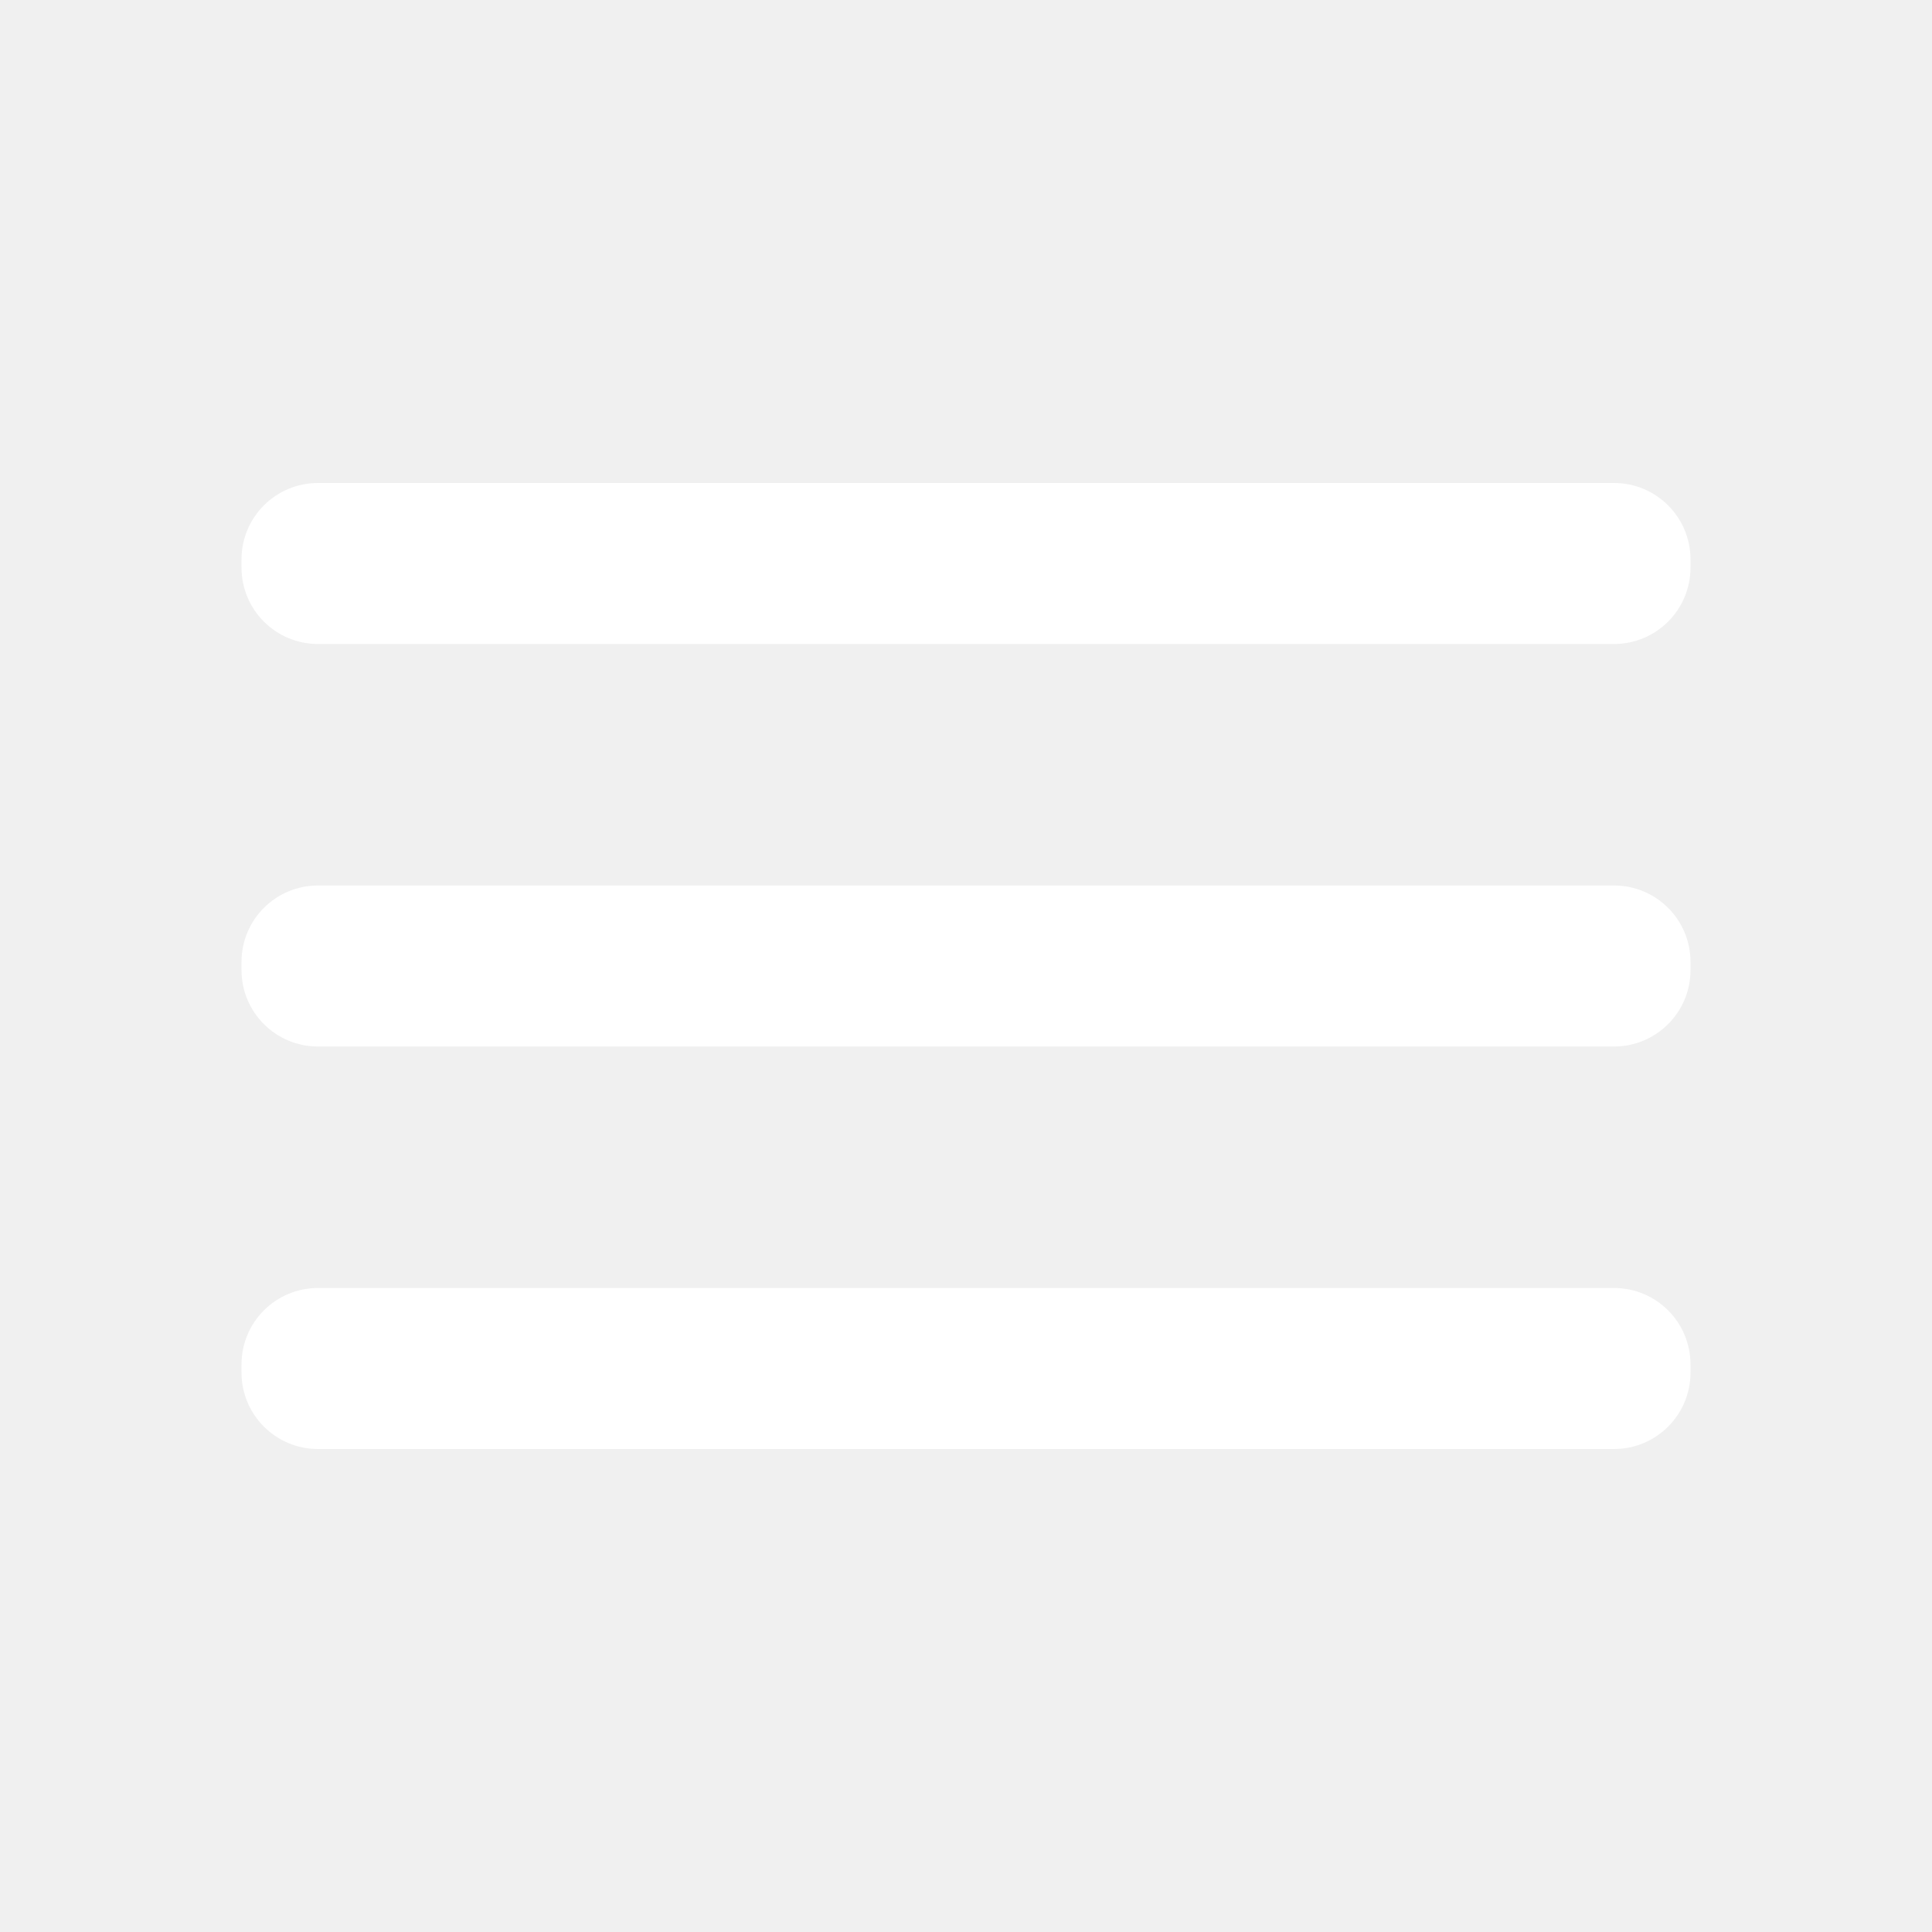
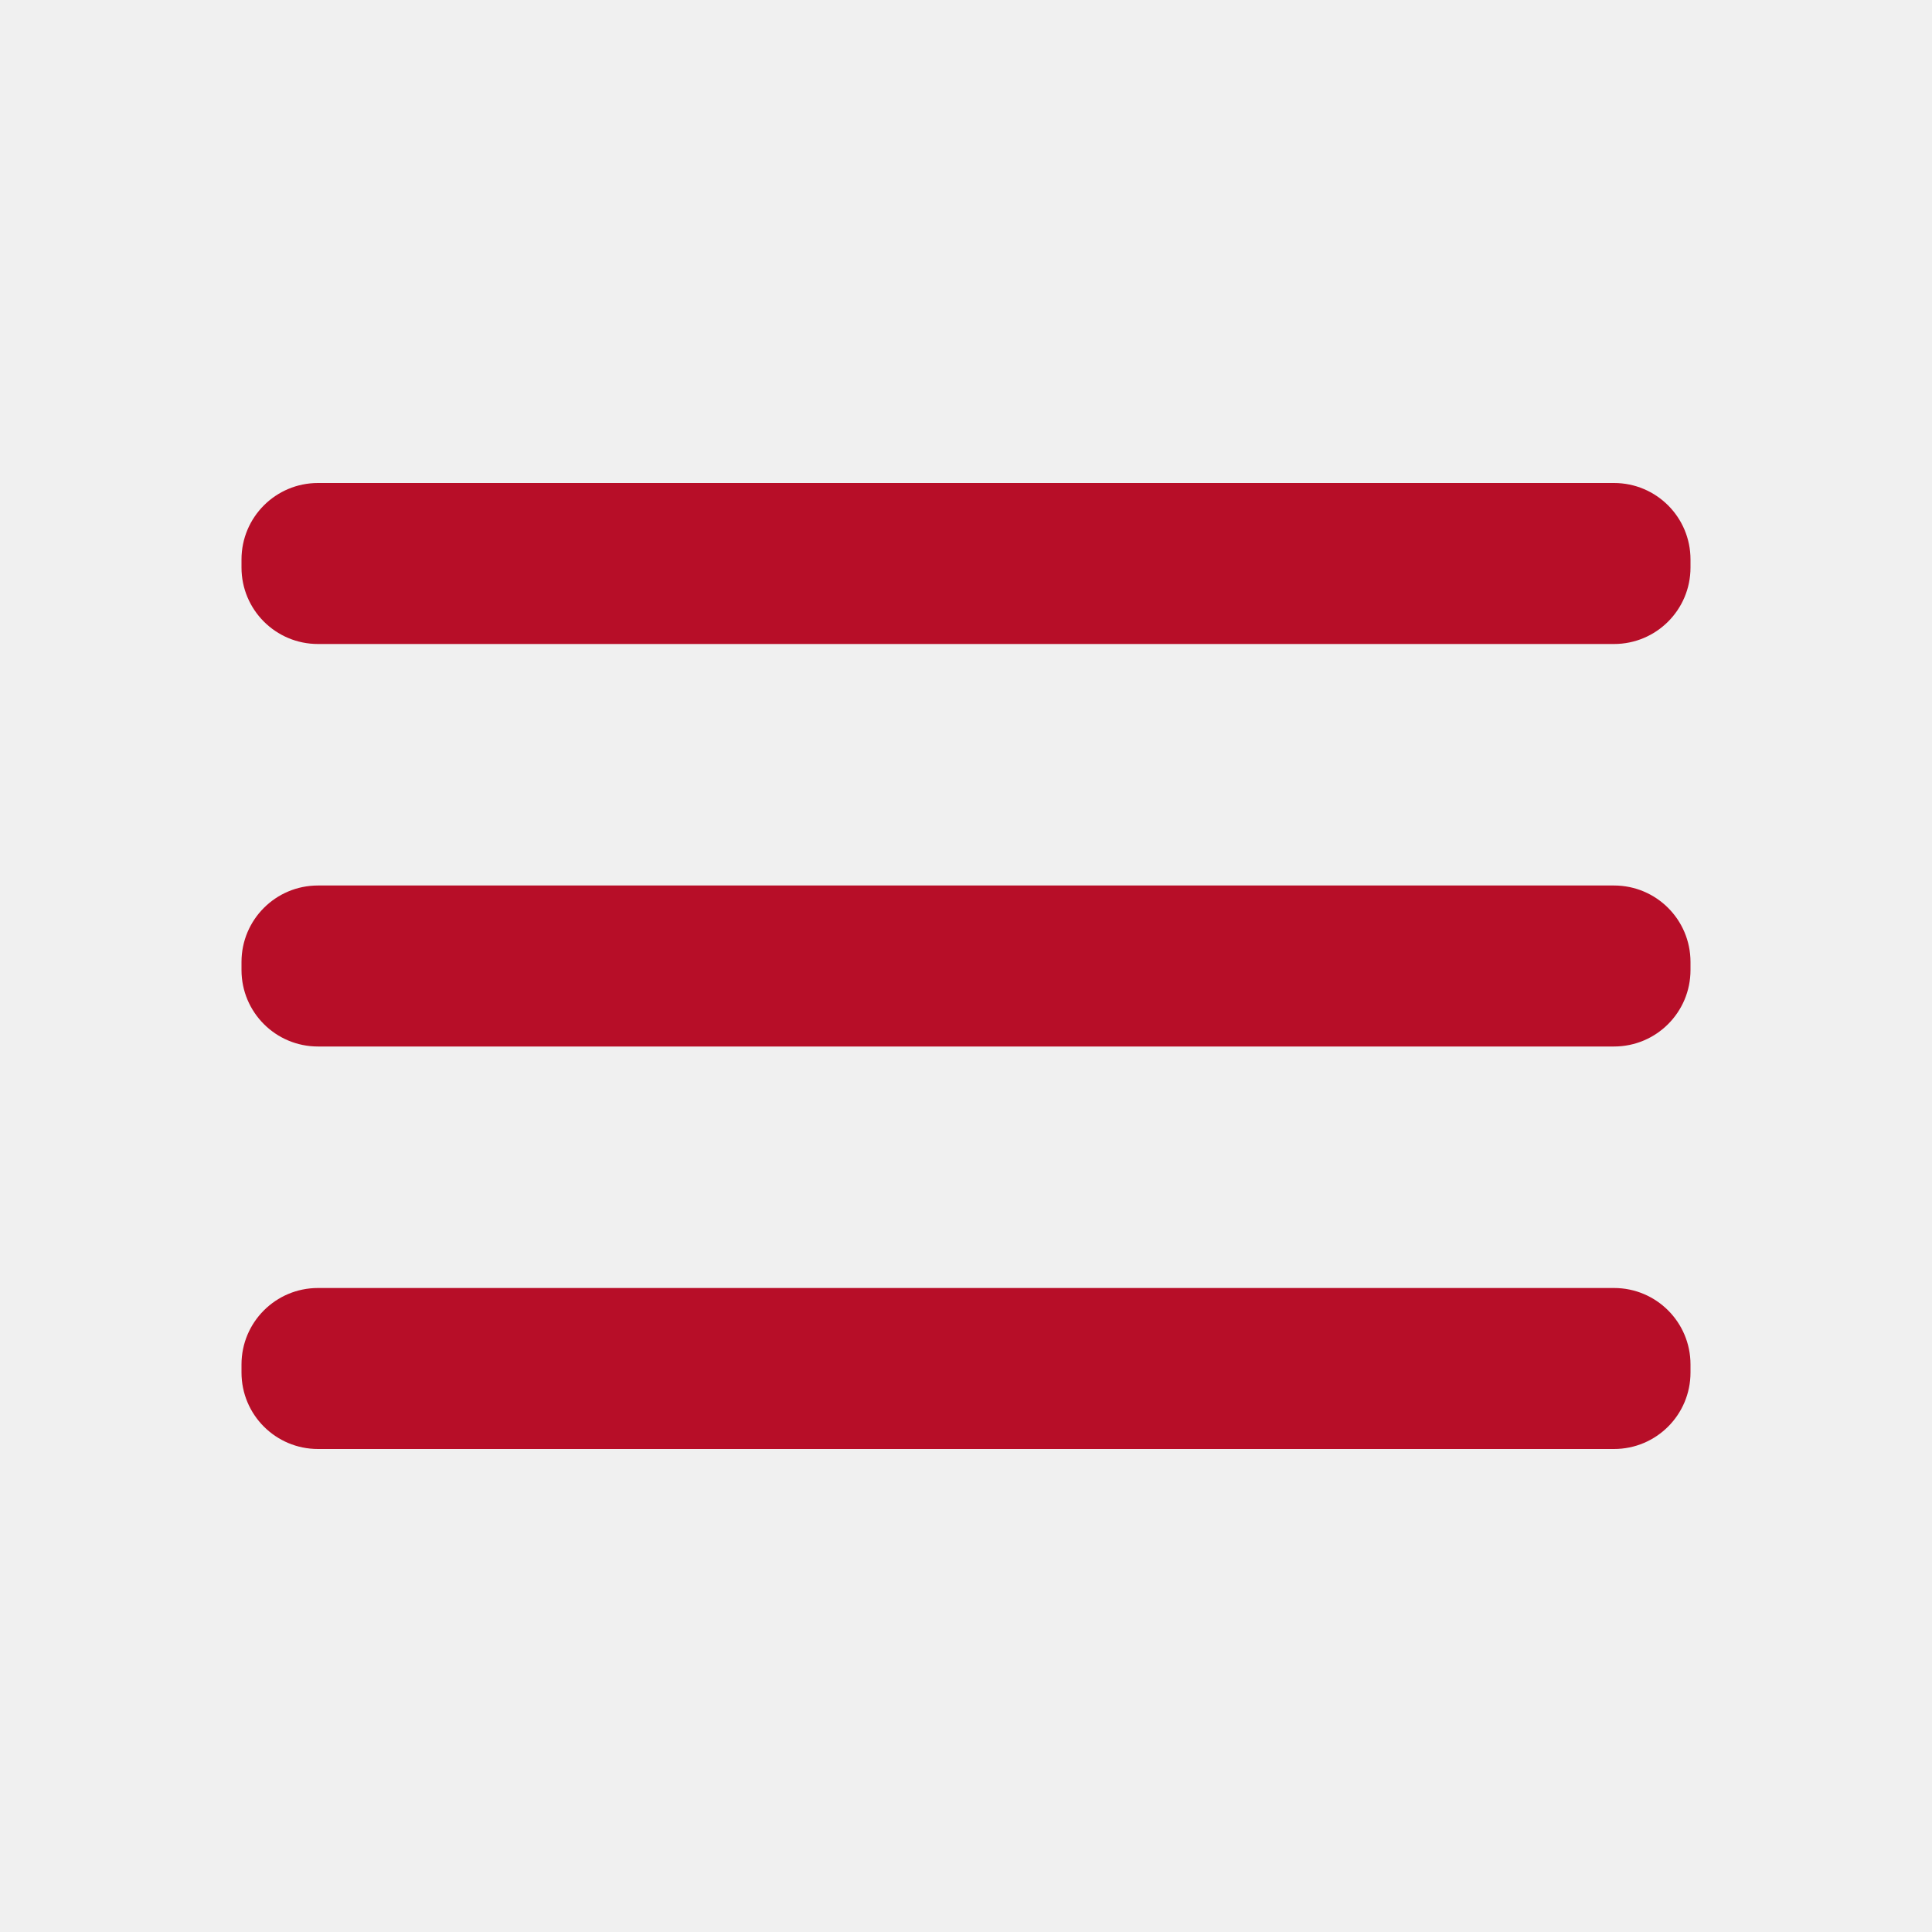
- <svg xmlns="http://www.w3.org/2000/svg" width="24" height="24" viewBox="0 0 24 24" fill="none">
-   <path d="M20.05 11H3.95C3.425 11 3 11.425 3 11.95V12.05C3 12.575 3.425 13 3.95 13H20.05C20.575 13 21 12.575 21 12.05V11.95C21 11.425 20.575 11 20.05 11Z" fill="#FFF" />
-   <path d="M20.05 16H3.95C3.425 16 3 16.425 3 16.95V17.05C3 17.575 3.425 18 3.95 18H20.05C20.575 18 21 17.575 21 17.05V16.95C21 16.425 20.575 16 20.05 16Z" fill="#FFF" />
-   <path d="M20.05 6H3.95C3.425 6 3 6.425 3 6.95V7.05C3 7.575 3.425 8 3.95 8H20.05C20.575 8 21 7.575 21 7.05V6.95C21 6.425 20.575 6 20.05 6Z" fill="#FFF" />
+ <svg xmlns="http://www.w3.org/2000/svg" width="24" height="24" viewBox="0 0 24 24" fill="#B70E28">
+   <path d="M20.05 11H3.95C3.425 11 3 11.425 3 11.95V12.05C3 12.575 3.425 13 3.95 13H20.05C20.575 13 21 12.575 21 12.05V11.95C21 11.425 20.575 11 20.05 11Z" fill="#B70E28" />
+   <path d="M20.05 16H3.95C3.425 16 3 16.425 3 16.95V17.05C3 17.575 3.425 18 3.95 18H20.05C20.575 18 21 17.575 21 17.05V16.95C21 16.425 20.575 16 20.05 16Z" fill="#B70E28" />
+   <path d="M20.05 6H3.95C3.425 6 3 6.425 3 6.95V7.05C3 7.575 3.425 8 3.95 8H20.05C20.575 8 21 7.575 21 7.05V6.95C21 6.425 20.575 6 20.05 6Z" fill="#B70E28" />
</svg>
